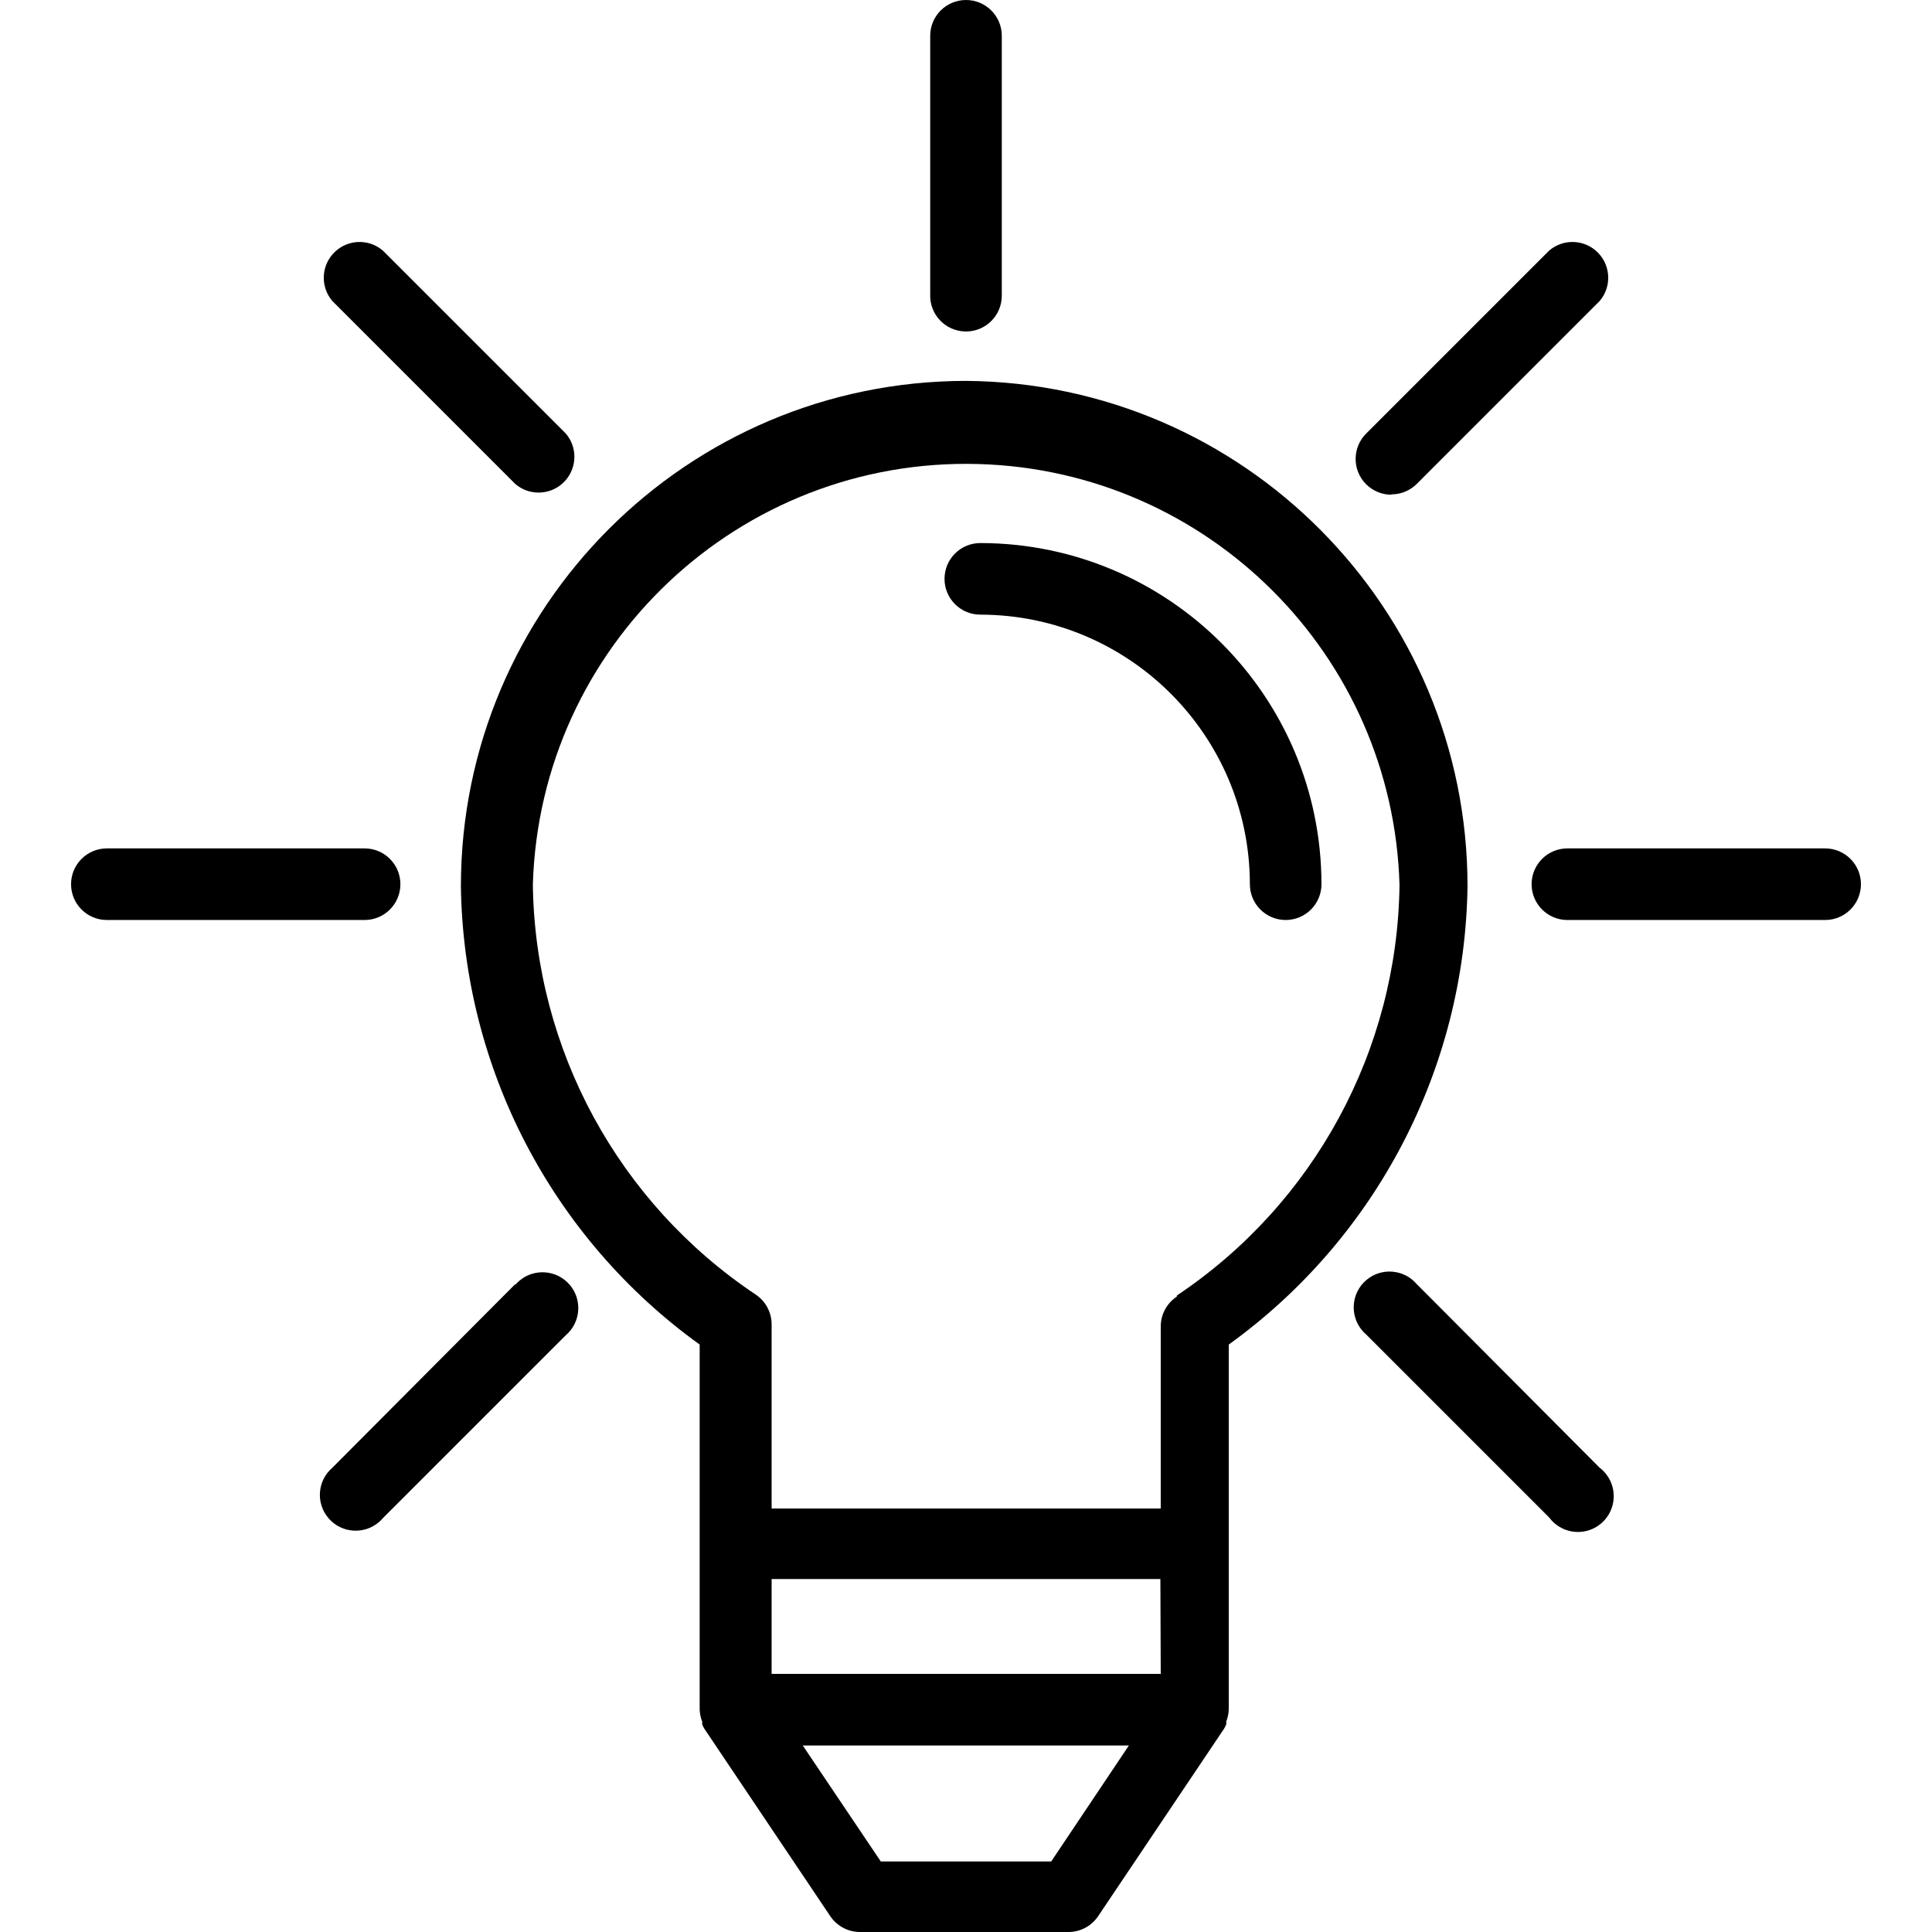
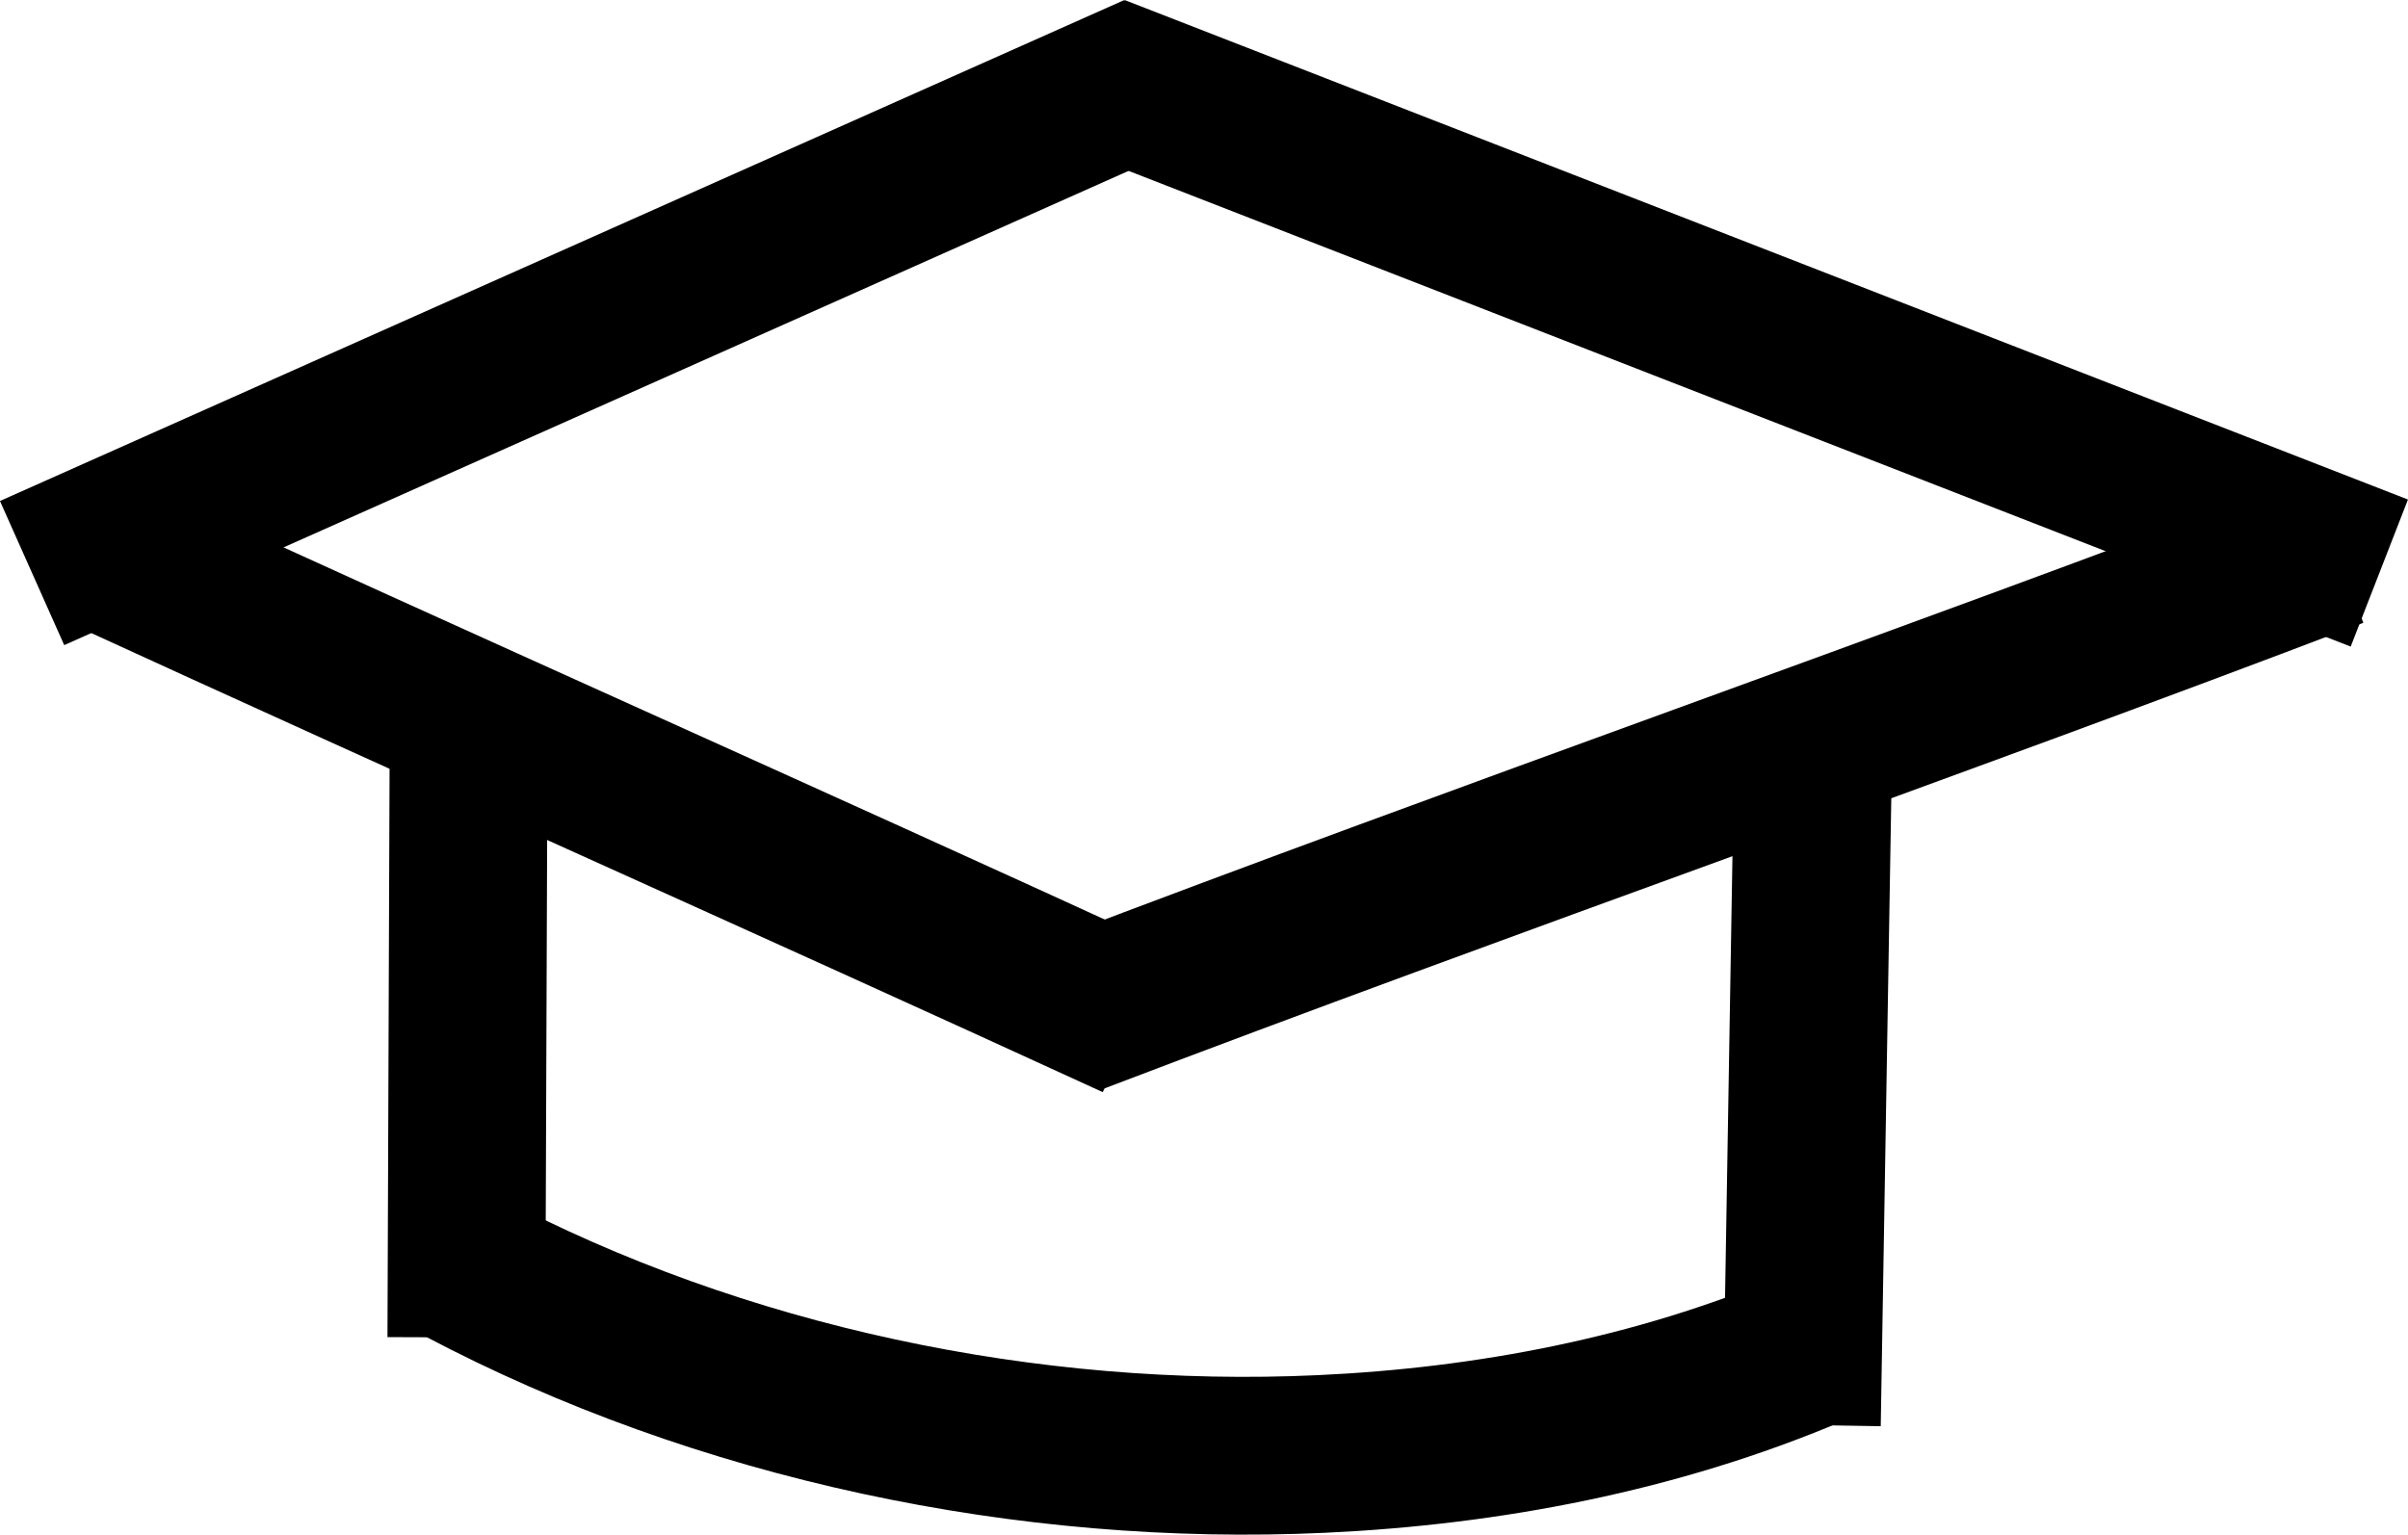
- <svg xmlns="http://www.w3.org/2000/svg" version="1.1" id="Capa_1" x="0px" y="0px" viewBox="0 0 431.76 431.76" style="enable-background:new 0 0 431.76 431.76;" xml:space="preserve">
-   <g>
-     <g>
-       <path d="M215.88,85.12C153.556,85.164,103.044,135.676,103,198c0.557,40.682,20.351,78.696,53.36,102.48V382    c0.027,0.932,0.216,1.853,0.56,2.72v0.64c0.138,0.33,0.299,0.651,0.48,0.96l28.16,41.92c1.49,2.205,3.979,3.524,6.64,3.52h46.56    c2.661,0.004,5.15-1.315,6.64-3.52l28.16-41.92c0.181-0.309,0.342-0.63,0.48-0.96v-0.64c0.344-0.867,0.533-1.788,0.56-2.72v-81.52    c33.01-23.784,52.803-61.798,53.36-102.48C327.918,135.987,277.891,85.603,215.88,85.12z M234.92,416h-38.08l-17.44-25.92h72.88    L234.92,416z M172.44,374.08v-21.2h86.88l0.08,21.2H172.44z M263,289.52l0,0.24c-2.259,1.487-3.613,4.015-3.6,6.72v40.64h-86.96    V296c0.013-2.705-1.341-5.233-3.6-6.72c-30.628-20.467-49.233-54.687-49.76-91.52c1.537-53.483,46.14-95.594,99.623-94.057    c51.323,1.475,92.582,42.734,94.057,94.057C312.312,234.679,293.697,269.005,263,289.52z" />
-     </g>
-   </g>
-   <g>
-     <g>
-       <path d="M219.08,121.36c-4.418,0-8,3.582-8,8s3.582,8,8,8c33.251,0.044,60.196,26.989,60.24,60.24c0,4.418,3.582,8,8,8    s8-3.582,8-8C295.276,155.512,261.168,121.404,219.08,121.36z" />
-     </g>
-   </g>
-   <g>
-     <g>
-       <path d="M81.48,189.6h-57.6c-4.418,0-8,3.582-8,8s3.582,8,8,8h57.6c4.418,0,8-3.582,8-8c0,0,0,0,0,0    C89.48,193.182,85.898,189.6,81.48,189.6z" />
-     </g>
-   </g>
-   <g>
-     <g>
-       <path d="M407.88,189.6h-57.6c-4.418,0-8,3.582-8,8s3.582,8,8,8h57.6c4.418,0,8-3.582,8-8S412.298,189.6,407.88,189.6z" />
-     </g>
-   </g>
-   <g>
-     <g>
-       <path d="M127.313,287.12c-2.874-3.356-7.924-3.747-11.28-0.873c-0.313,0.268-0.605,0.56-0.873,0.873v-0.16L74.28,328    c-3.356,2.874-3.747,7.924-0.873,11.28c2.874,3.356,7.924,3.747,11.28,0.873c0.313-0.268,0.605-0.56,0.873-0.873l40.88-40.88    C129.796,295.526,130.187,290.476,127.313,287.12z" />
-     </g>
-   </g>
-   <g>
-     <g>
-       <path d="M356.607,56c-2.995-2.565-7.412-2.565-10.407,0l-40.88,40.88c-3.137,3.111-3.158,8.177-0.047,11.314    c1.513,1.526,3.577,2.379,5.727,2.366l-0.08-0.08c2.126,0.012,4.17-0.823,5.68-2.32l40.88-40.88    C360.354,63.924,359.963,58.874,356.607,56z" />
-     </g>
-   </g>
-   <g>
-     <g>
-       <path d="M359.067,329.609c-0.45-0.609-0.984-1.151-1.587-1.609l-40.88-41.04c-2.874-3.356-7.924-3.747-11.28-0.873    c-3.356,2.874-3.747,7.924-0.873,11.28c0.268,0.313,0.56,0.605,0.873,0.873l40.88,40.88c2.626,3.553,7.636,4.304,11.189,1.678    S361.693,333.162,359.067,329.609z" />
-     </g>
-   </g>
-   <g>
-     <g>
-       <path d="M126.44,96.88L85.56,56c-3.356-2.874-8.406-2.483-11.28,0.873c-2.565,2.995-2.565,7.412,0,10.407l40.88,40.88    c3.356,2.874,8.406,2.483,11.28-0.873C129.005,104.292,129.005,99.875,126.44,96.88z" />
-     </g>
-   </g>
-   <g>
-     <g>
-       <path d="M215.88,0c-4.418,0-8,3.582-8,8v57.84c-0.133,4.416,3.34,8.104,7.756,8.236c0.081,0.002,0.162,0.004,0.244,0.004    c4.418,0,8-3.582,8-8V8C223.88,3.582,220.298,0,215.88,0z" />
-     </g>
-   </g>
-   <g>
- </g>
-   <g>
- </g>
-   <g>
- </g>
-   <g>
- </g>
-   <g>
- </g>
-   <g>
- </g>
-   <g>
- </g>
-   <g>
- </g>
-   <g>
- </g>
-   <g>
- </g>
-   <g>
- </g>
-   <g>
- </g>
-   <g>
- </g>
-   <g>
- </g>
-   <g>
- </g>
+ <svg xmlns="http://www.w3.org/2000/svg" id="brows" viewBox="0 0 457.71 291.76">
+   <defs>
+     <style>.cls-3{fill:none;stroke:#000;stroke-miterlimit:10;stroke-width:30px;}</style>
+   </defs>
+   <path class="cls-3" d="M30.92,208.94l213.73-95.25" transform="translate(-24.82 -99.99)" />
+   <path class="cls-3" d="M477.08,208.94,233.22,114" transform="translate(-24.82 -99.99)" />
+   <path class="cls-3" d="M42.25,203.89C111,235.45,171.9,262.42,240.69,294" transform="translate(-24.82 -99.99)" />
+   <path class="cls-3" d="M468.69,204.38C391,234.05,306.83,263.36,229.16,293" transform="translate(-24.82 -99.99)" />
+   <path class="cls-3" d="M112.37,340.65C161.77,366.79,220.29,379,276,376.42c31.76-1.46,63.73-7.58,93.08-20" transform="translate(-24.82 -99.99)" />
+   <path class="cls-3" d="M113.88,243.14c-.12,34.14-.28,77-.41,111.12" transform="translate(-24.82 -99.99)" />
+   <path class="cls-3" d="M369.38,247.68c-.63,37.54-1.44,85.67-2.07,123.21" transform="translate(-24.82 -99.99)" />
</svg>
